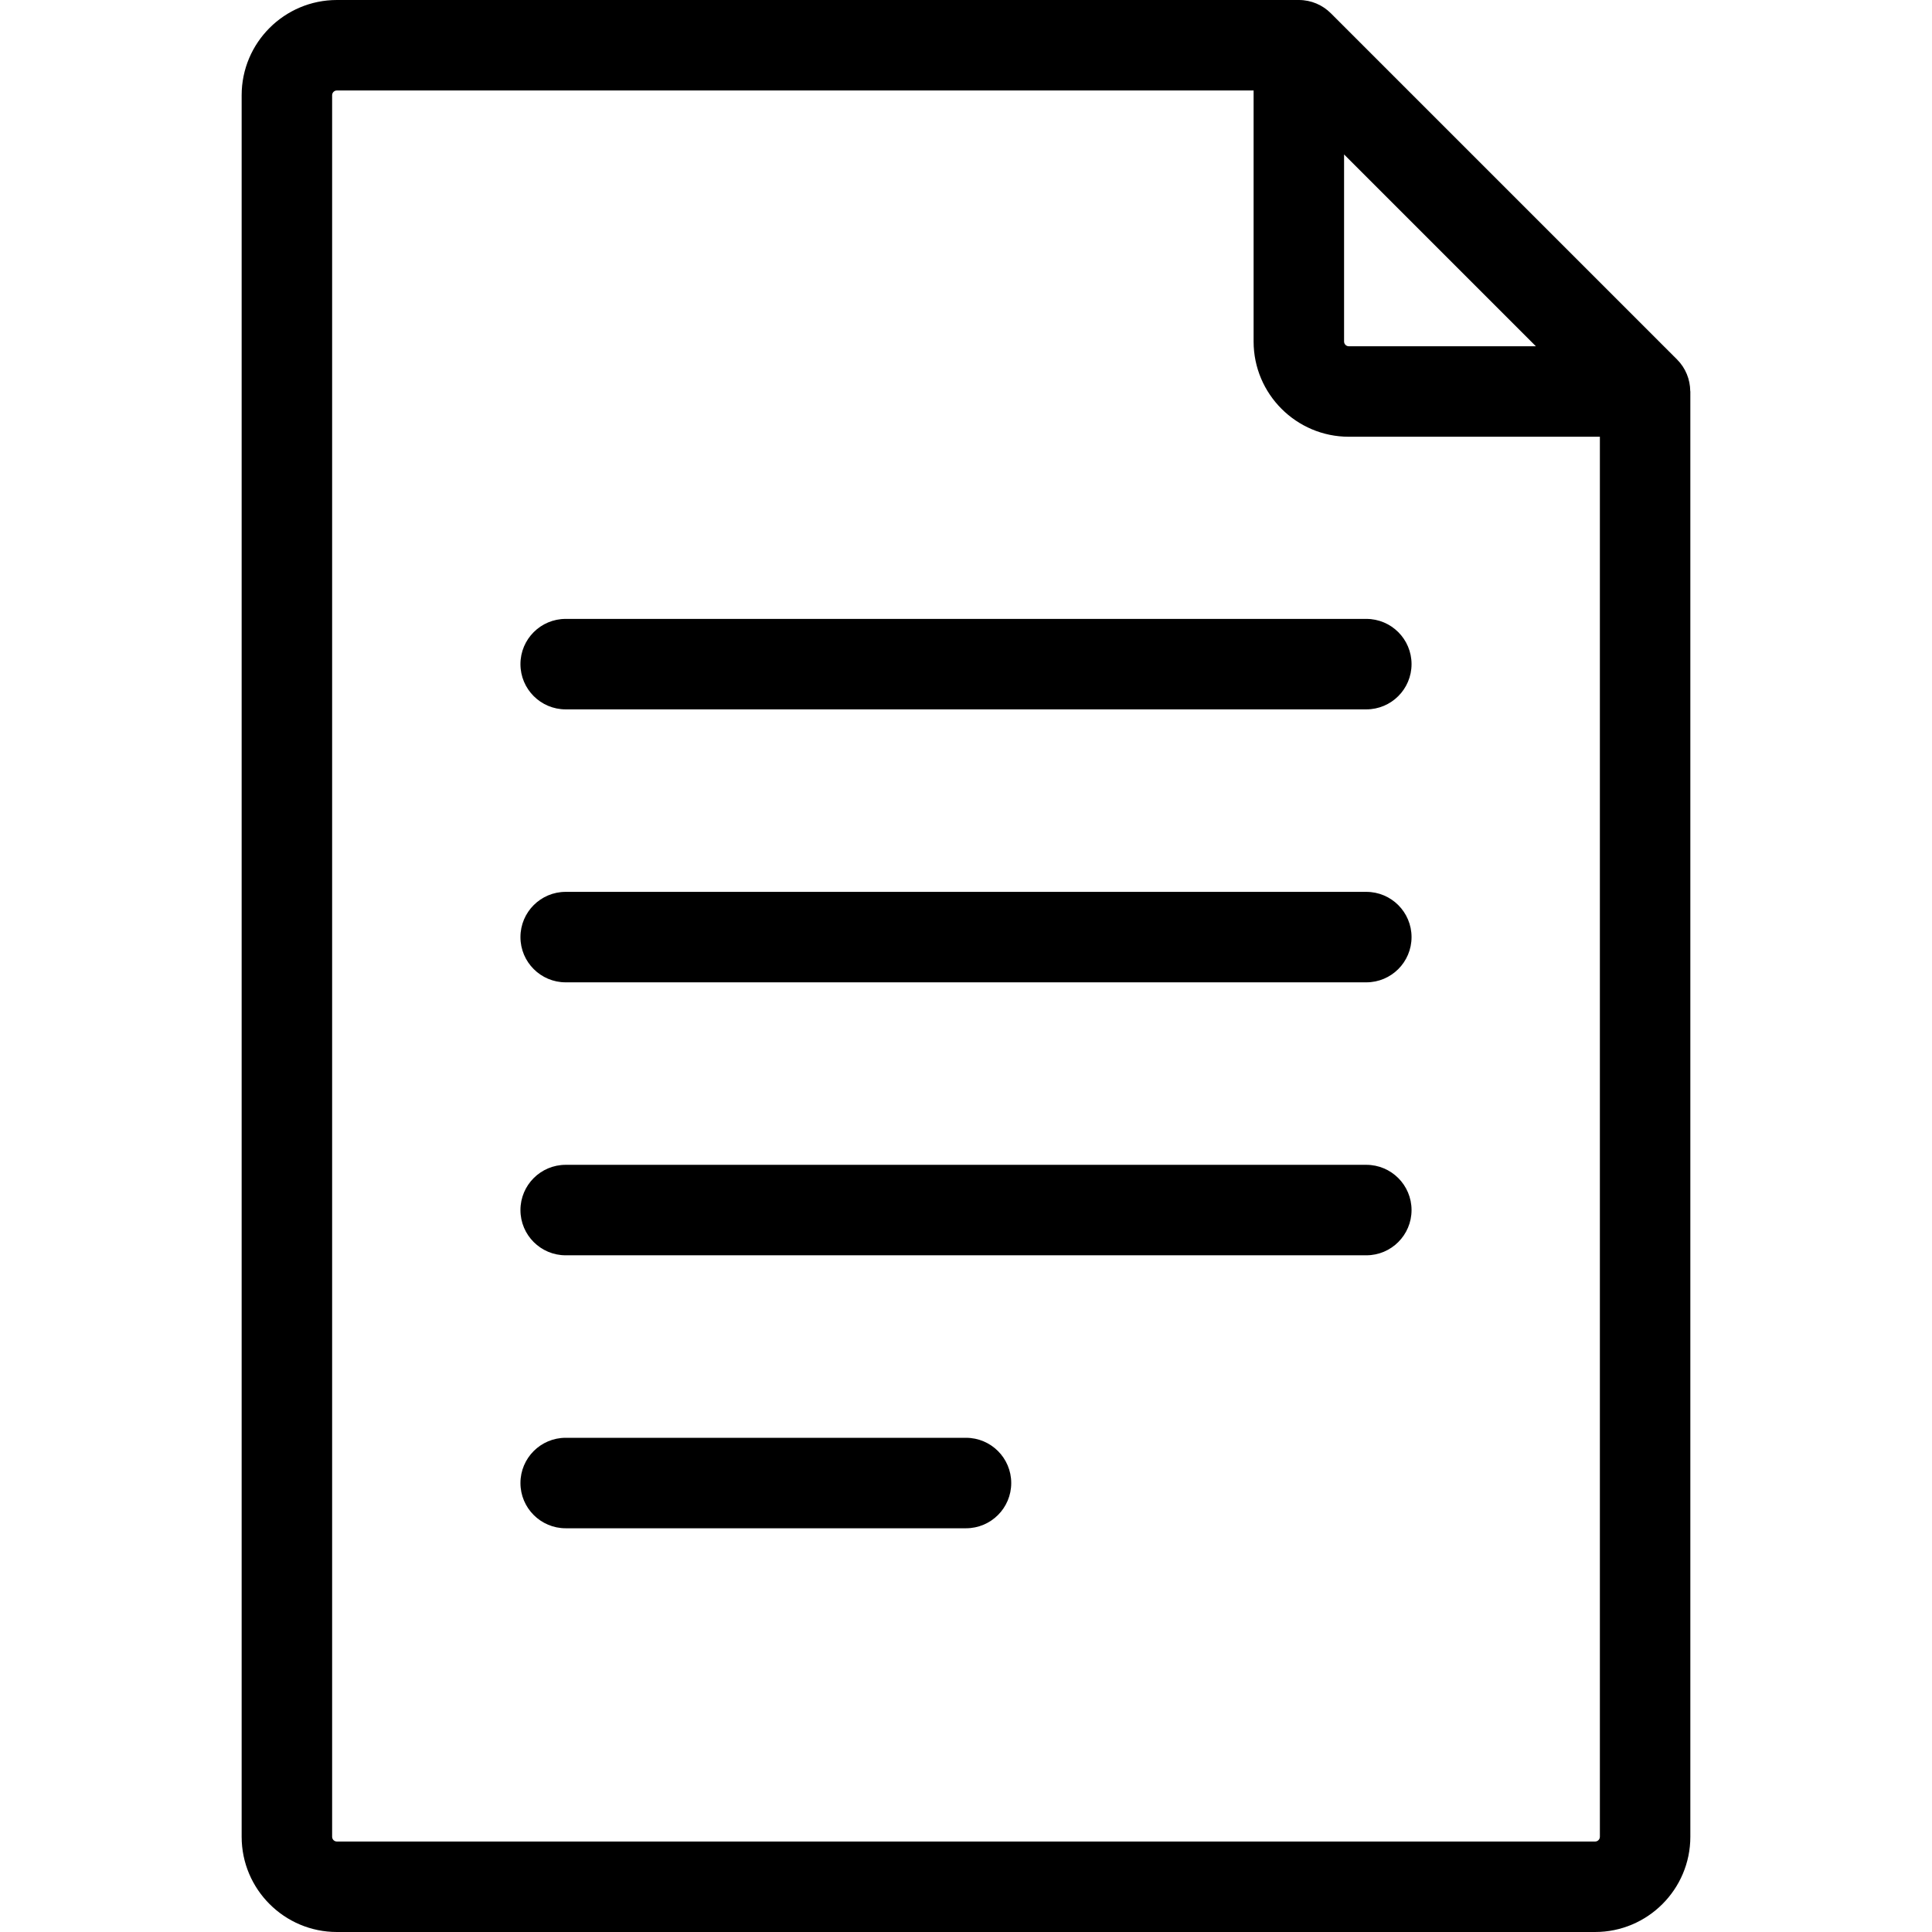
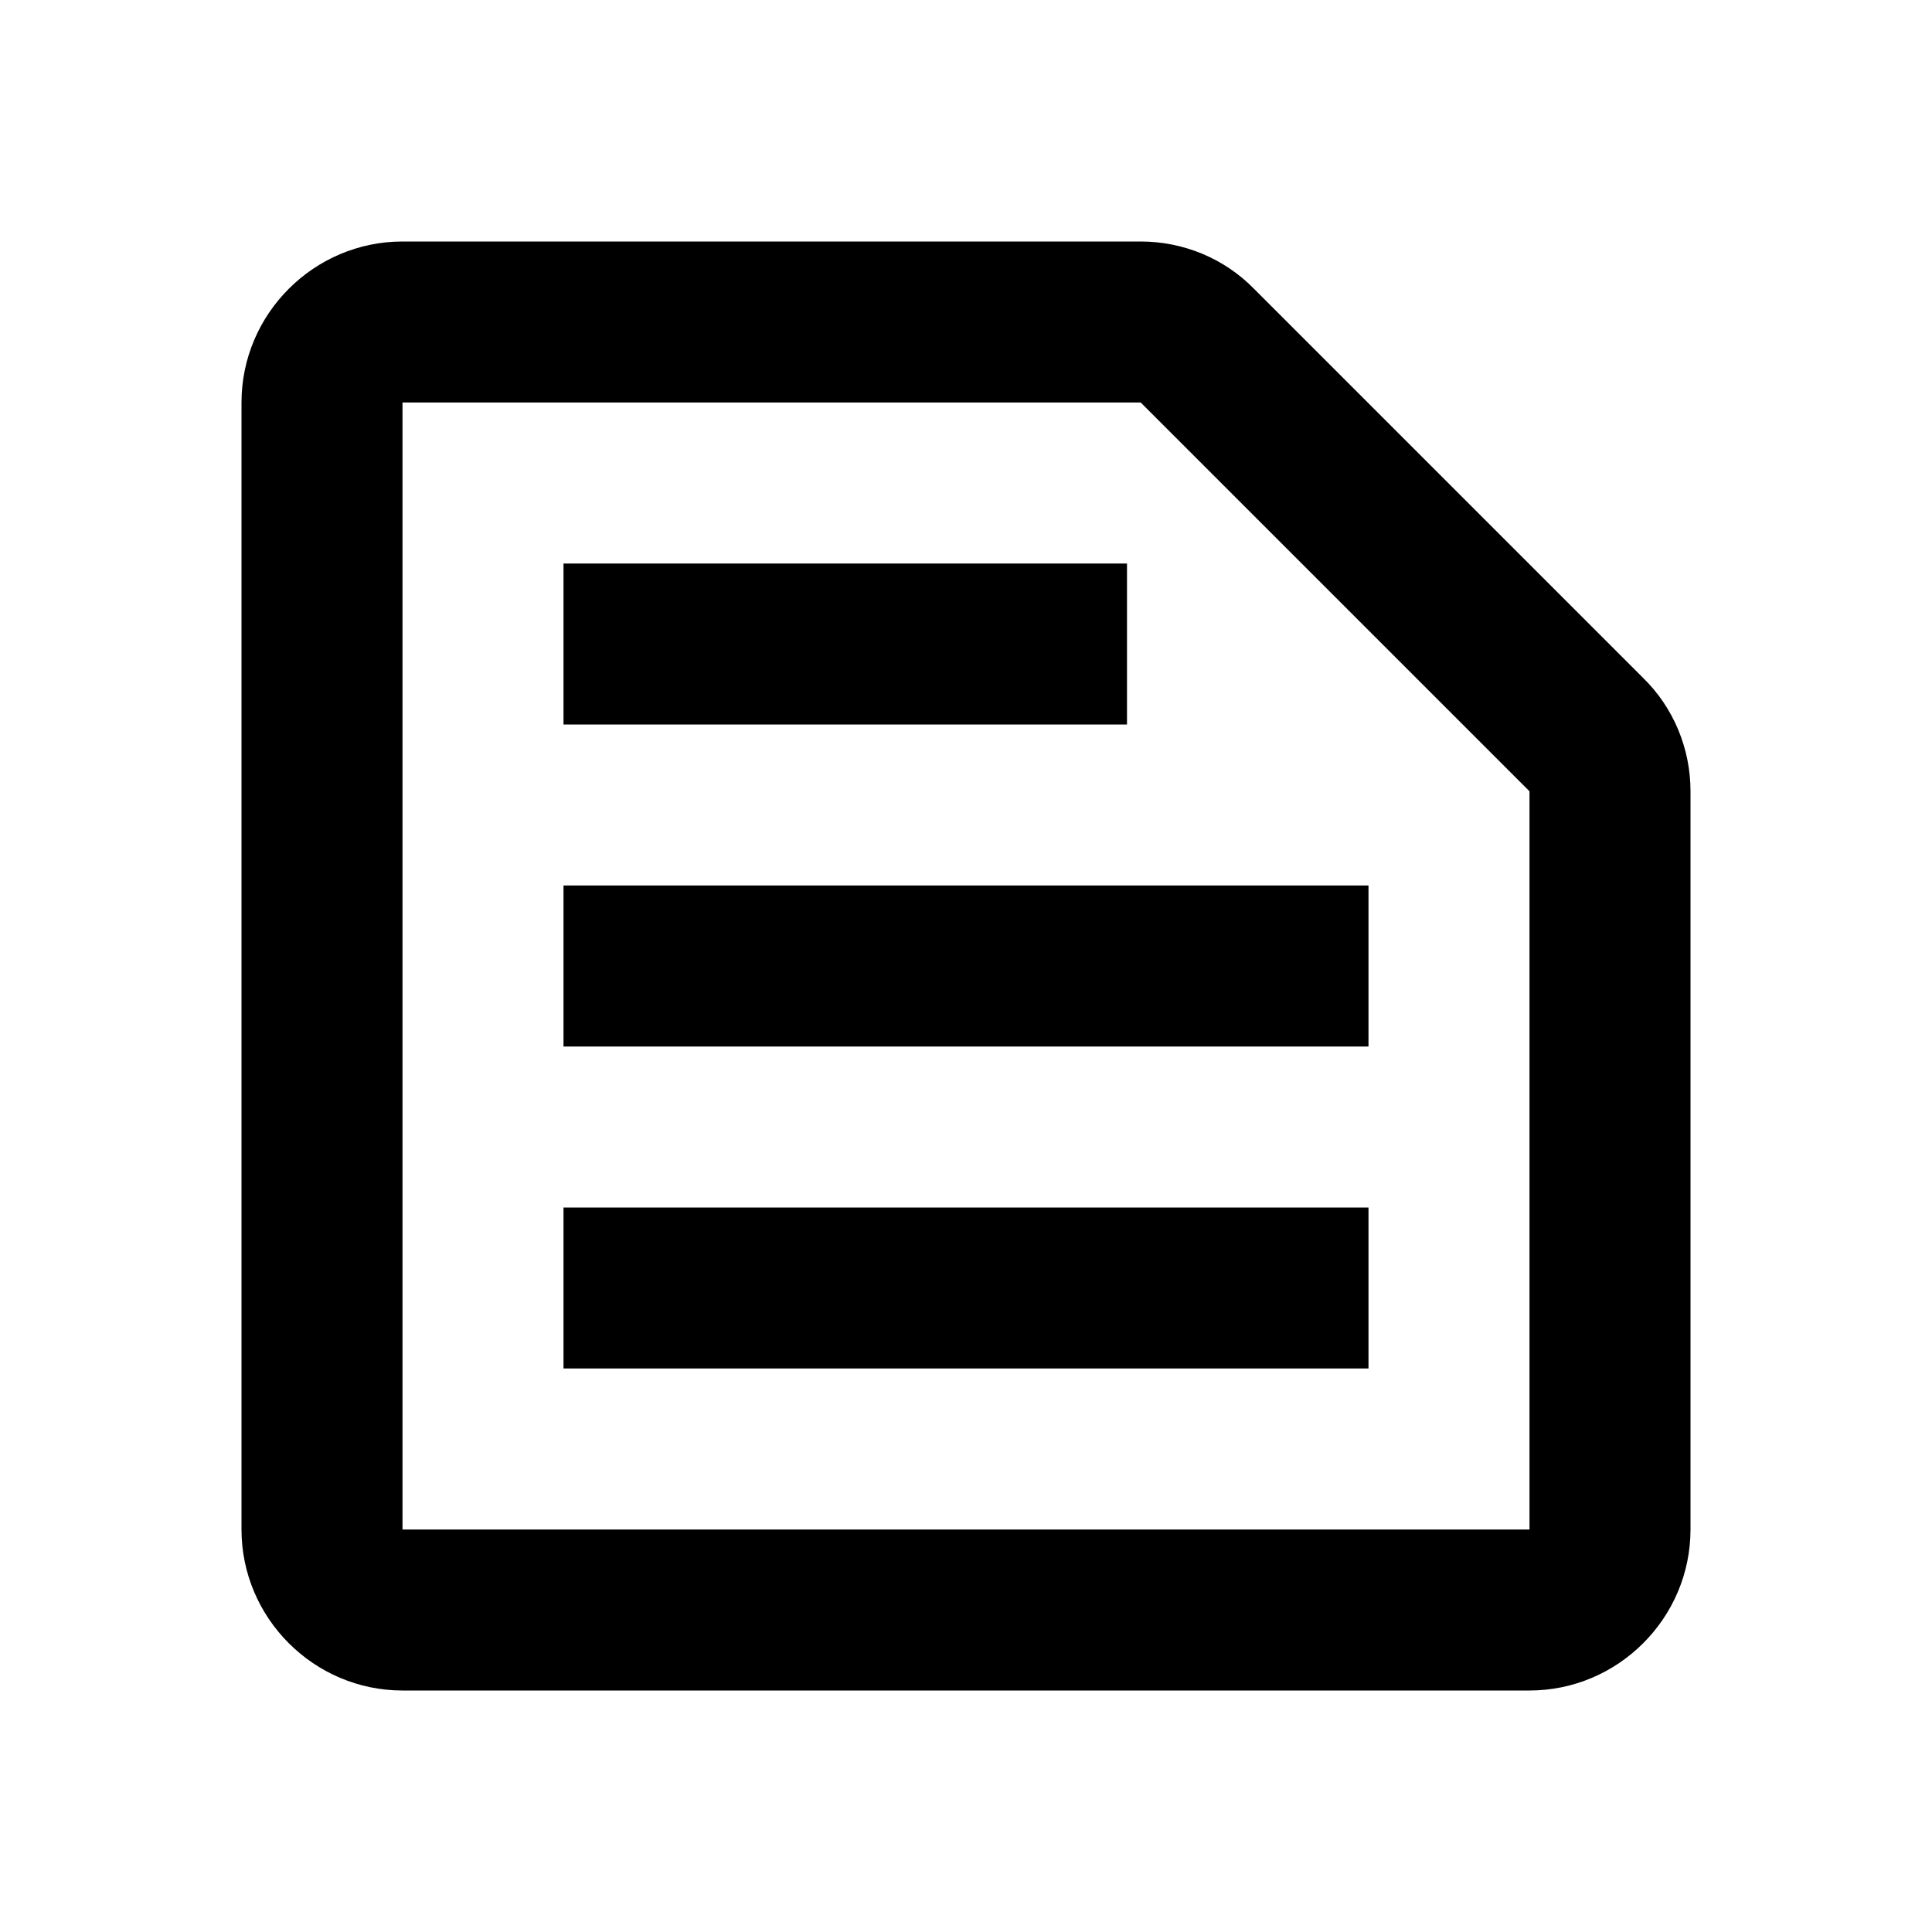
- <svg xmlns="http://www.w3.org/2000/svg" version="1.1" id="Layer_1" x="0px" y="0px" viewBox="0 0 512 512" style="enable-background:new 0 0 512 512;" xml:space="preserve">
+ <svg xmlns="http://www.w3.org/2000/svg" enable-background="new 0 0 24 24" height="24px" viewBox="0 0 24 24" width="24px" fill="#000000">
  <g>
-     <g>
-       <path d="M447.933,103.629c-0.034-3.076-1.224-6.09-3.485-8.352L352.683,3.511c-0.004-0.004-0.007-0.005-0.011-0.008    C350.505,1.338,347.511,0,344.206,0H89.278C75.361,0,64.04,11.32,64.04,25.237v461.525c0,13.916,11.32,25.237,25.237,25.237    h333.444c13.916,0,25.237-11.32,25.237-25.237V103.753C447.96,103.709,447.937,103.672,447.933,103.629z M356.194,40.931    l50.834,50.834h-49.572c-0.695,0-1.262-0.567-1.262-1.262V40.931z M423.983,486.763c0,0.695-0.566,1.261-1.261,1.261H89.278    c-0.695,0-1.261-0.566-1.261-1.261V25.237c0-0.695,0.566-1.261,1.261-1.261h242.94v66.527c0,13.916,11.322,25.239,25.239,25.239    h66.527V486.763z" />
-     </g>
+     <rect fill="none" height="24" width="24" />
+     <path d="M14.17,5L19,9.83V19H5V5L14.17,5L14.17,5 M14.17,3H5C3.9,3,3,3.9,3,5v14c0,1.1,0.9,2,2,2h14c1.1,0,2-0.9,2-2V9.83 c0-0.53-0.21-1.04-0.59-1.41l-4.83-4.83C15.21,3.21,14.7,3,14.17,3L14.17,3z M7,15h10v2H7V15z M7,11h10v2H7V11z M7,7h7v2H7V7z" />
  </g>
-   <g>
-     <g>
-       <path d="M362.088,164.014H149.912c-6.62,0-11.988,5.367-11.988,11.988c0,6.62,5.368,11.988,11.988,11.988h212.175    c6.62,0,11.988-5.368,11.988-11.988C374.076,169.381,368.707,164.014,362.088,164.014z" />
-     </g>
-   </g>
-   <g>
-     <g>
-       <path d="M362.088,236.353H149.912c-6.62,0-11.988,5.368-11.988,11.988c0,6.62,5.368,11.988,11.988,11.988h212.175    c6.62,0,11.988-5.368,11.988-11.988C374.076,241.721,368.707,236.353,362.088,236.353z" />
-     </g>
-   </g>
-   <g>
-     <g>
-       <path d="M362.088,308.691H149.912c-6.62,0-11.988,5.368-11.988,11.988c0,6.621,5.368,11.988,11.988,11.988h212.175    c6.62,0,11.988-5.367,11.988-11.988C374.076,314.06,368.707,308.691,362.088,308.691z" />
-     </g>
-   </g>
-   <g>
-     <g>
-       <path d="M256,381.031H149.912c-6.62,0-11.988,5.368-11.988,11.988c0,6.621,5.368,11.988,11.988,11.988H256    c6.62,0,11.988-5.367,11.988-11.988C267.988,386.398,262.62,381.031,256,381.031z" />
-     </g>
-   </g>
-   <g />
-   <g />
-   <g />
-   <g />
-   <g />
-   <g />
-   <g />
-   <g />
-   <g />
-   <g />
-   <g />
-   <g />
-   <g />
-   <g />
-   <g />
</svg>
